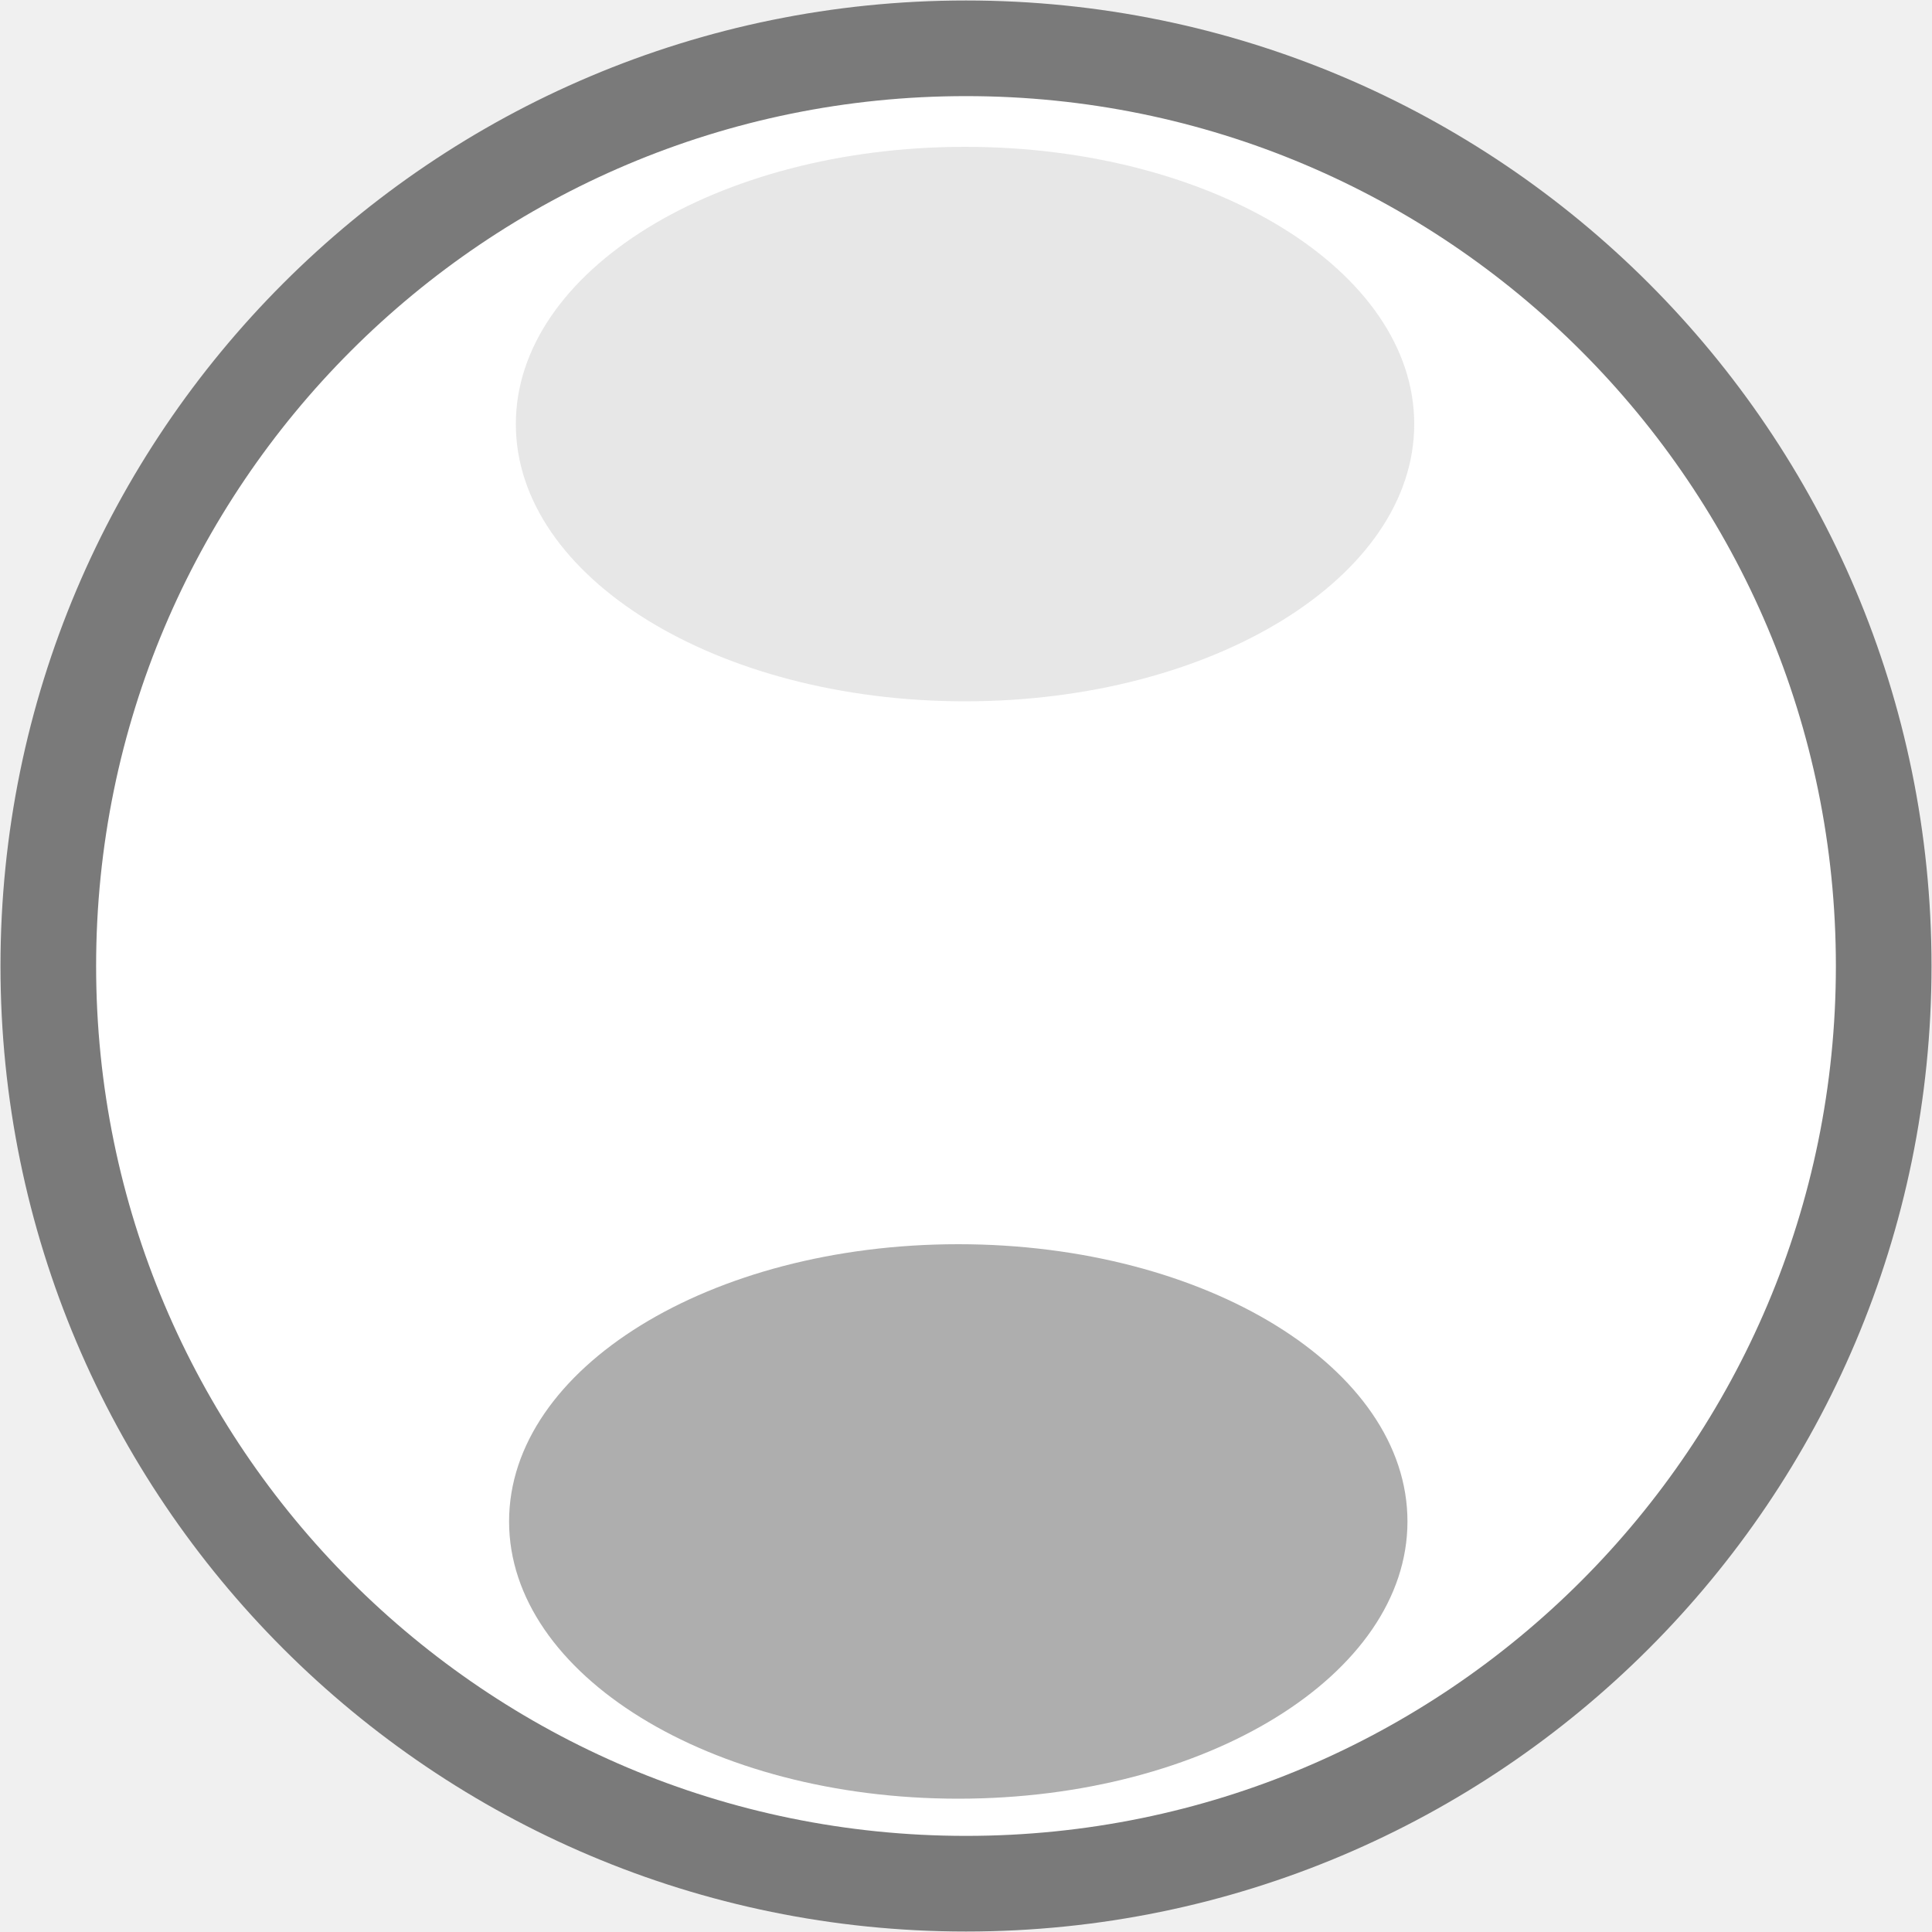
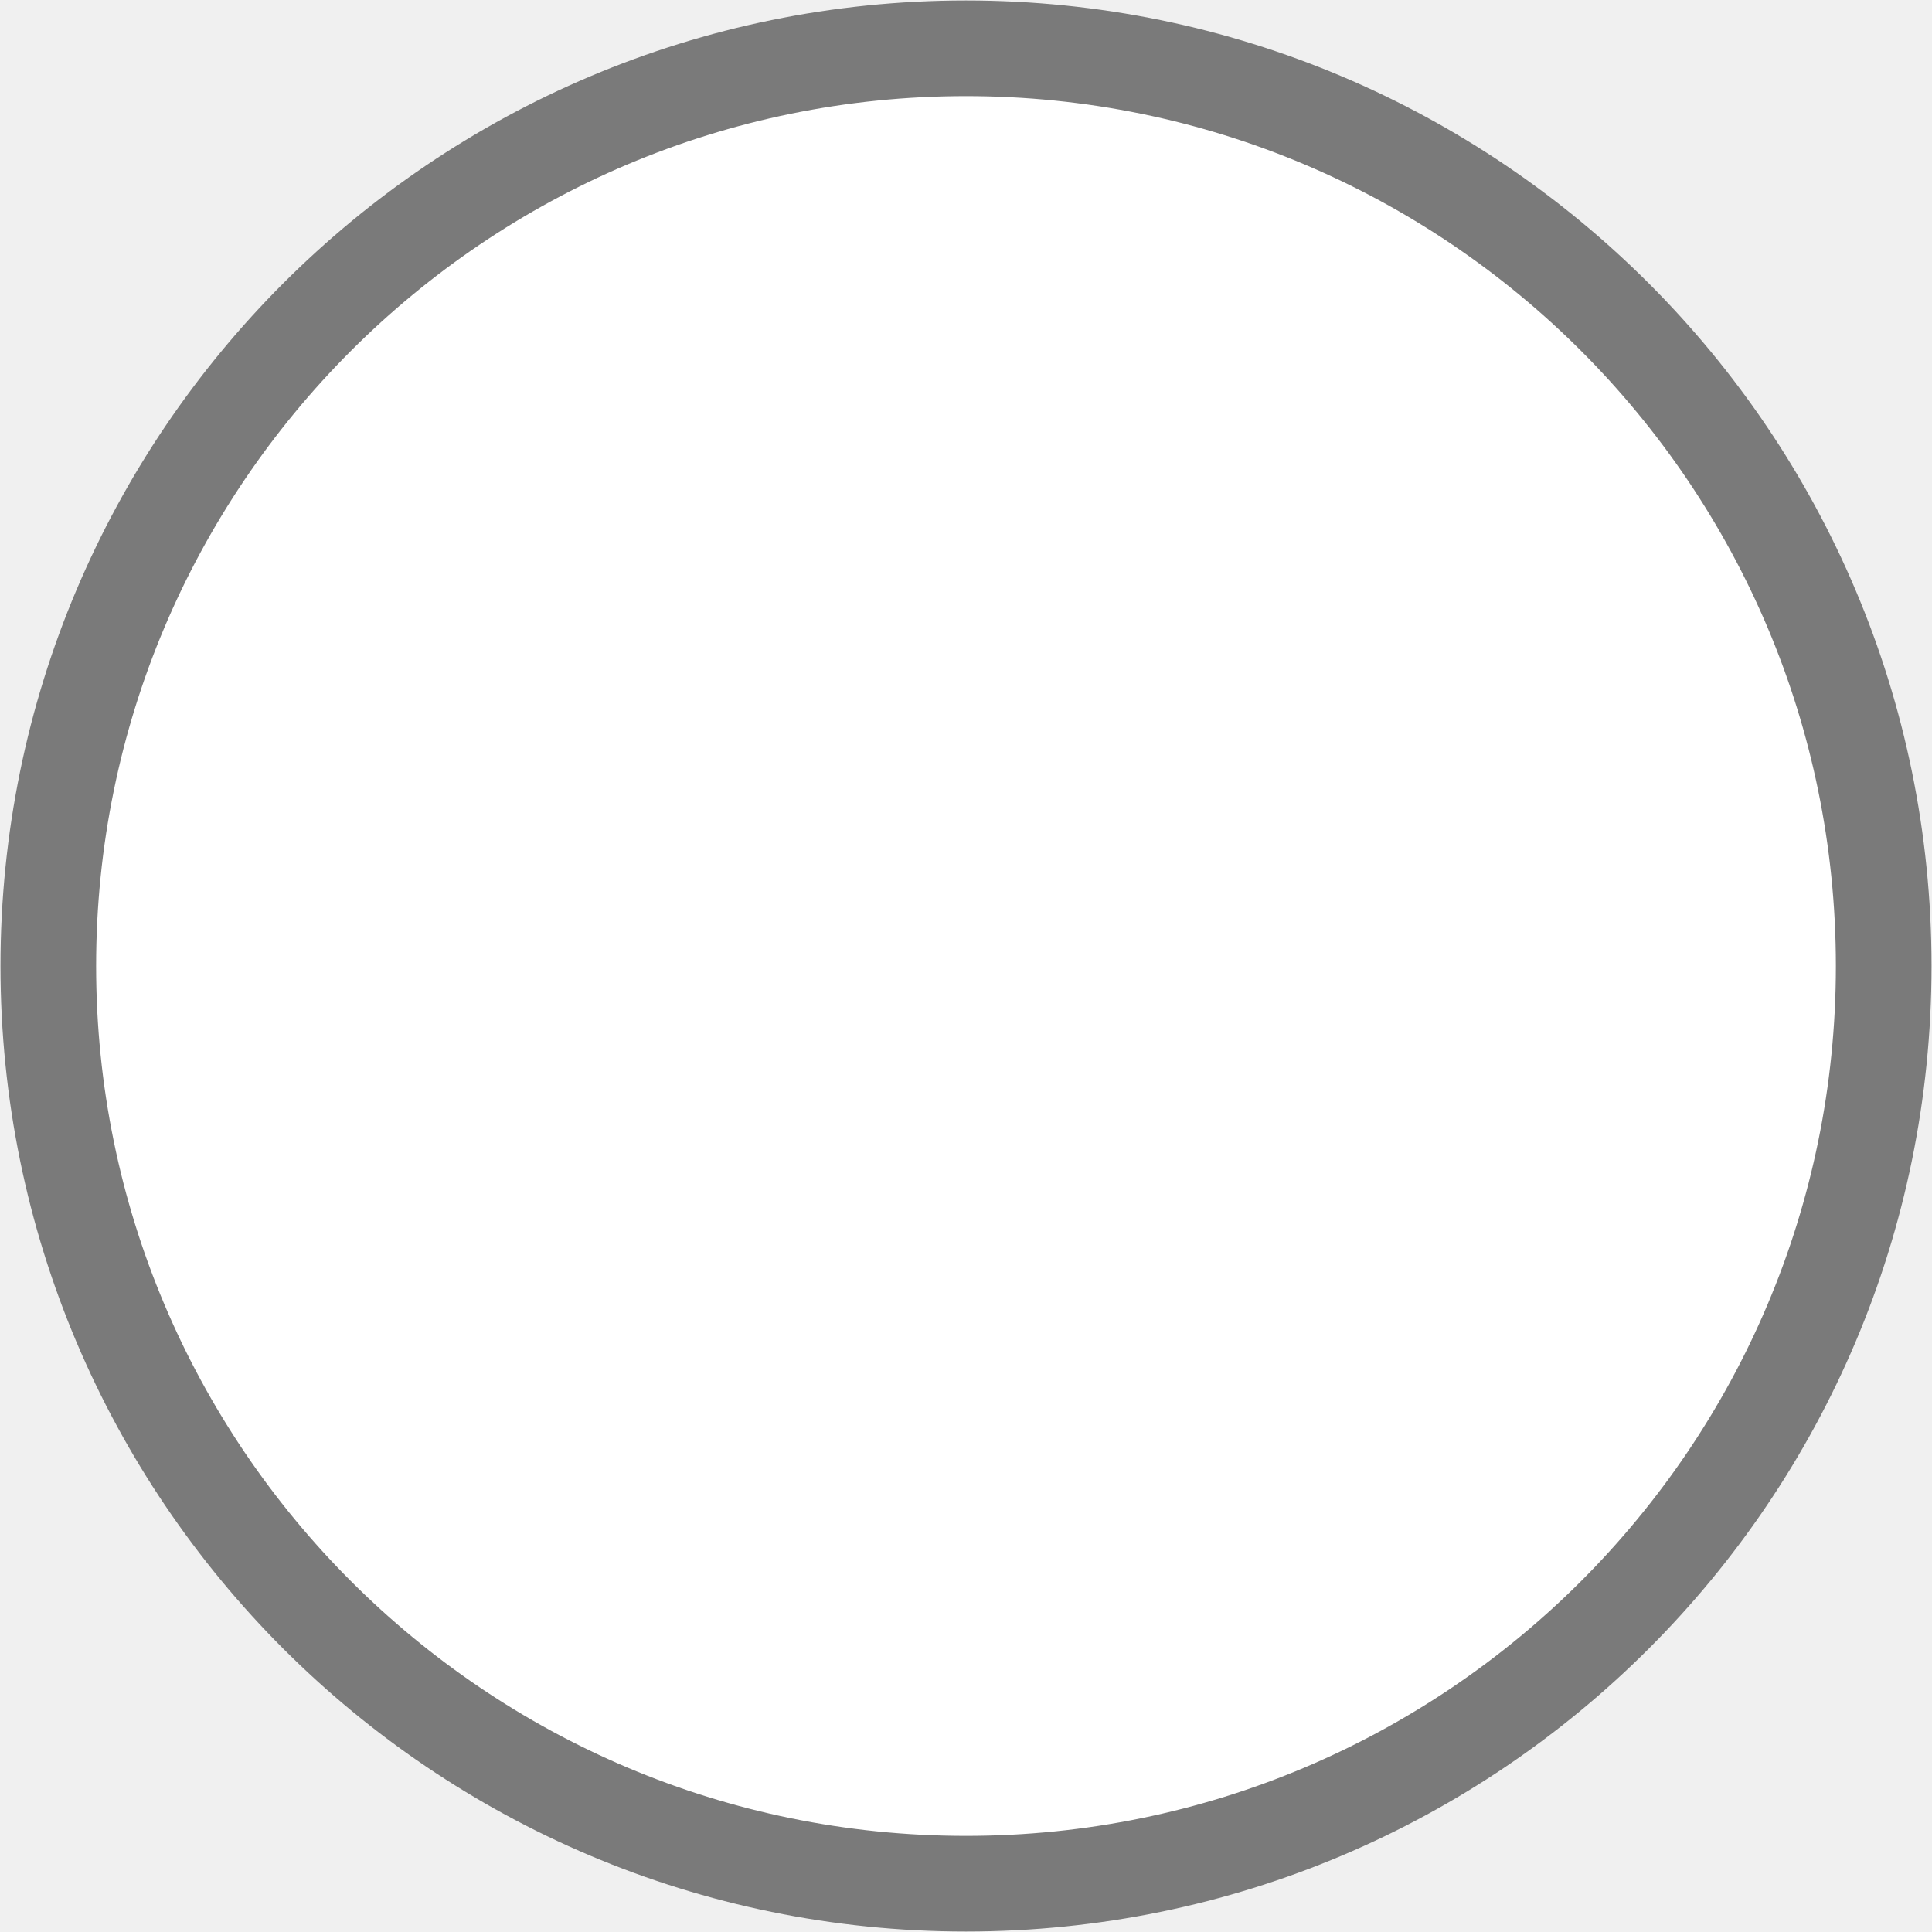
<svg xmlns="http://www.w3.org/2000/svg" width="2mm" height="2mm" viewBox="0 0 2 2" version="1.1" id="svg7691">
  <defs id="defs7688" />
  <g id="layer1">
    <ellipse style="fill:#ffffff;stroke:#7a7a7a;stroke-width:0.099;stroke-dasharray:none;paint-order:markers fill stroke" id="path7864" cx="1" cy="1" rx="0.95" ry="0.95" />
-     <ellipse style="fill:#7b7b7b;fill-opacity:0.177;stroke:none;stroke-width:0.08;paint-order:markers fill stroke" id="path7866" cx="0.999" cy="0.439" rx="0.465" ry="0.287" />
-     <ellipse style="fill:#232323;fill-opacity:0.37;stroke:none;stroke-width:0.08;paint-order:markers fill stroke" id="path7866-1" cx="0.992" cy="1.575" rx="0.465" ry="0.287" />
  </g>
</svg>
